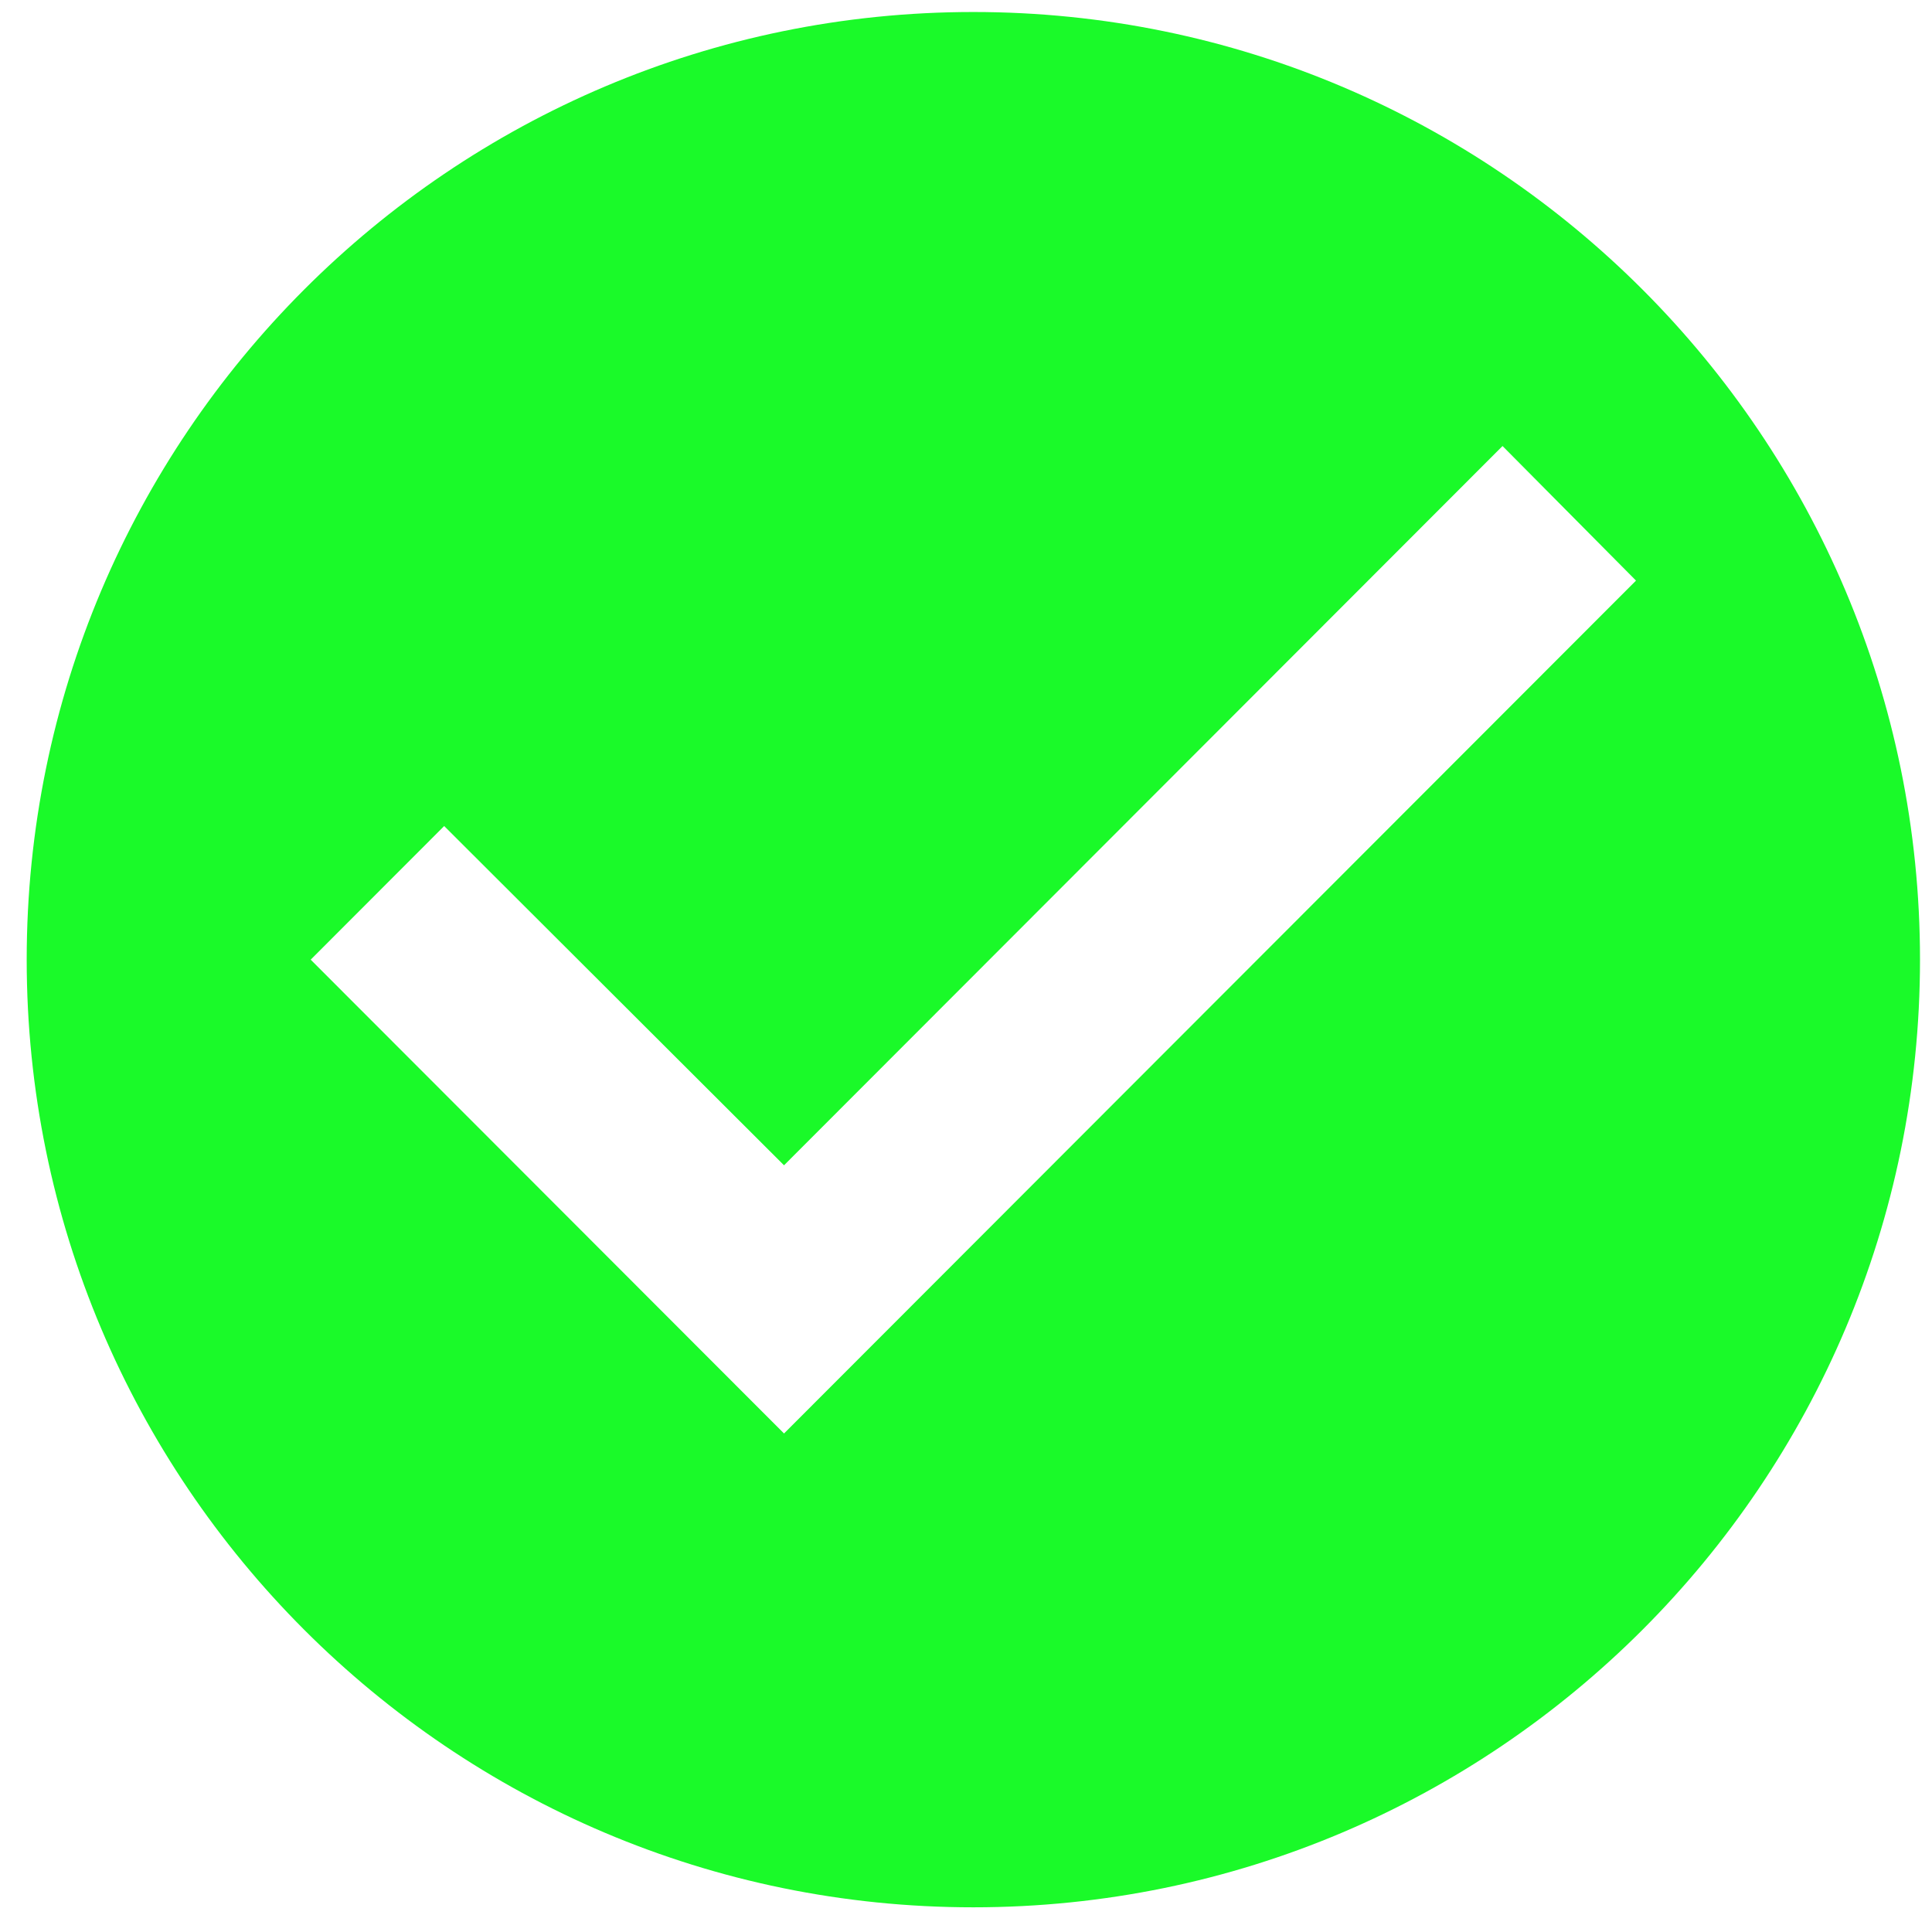
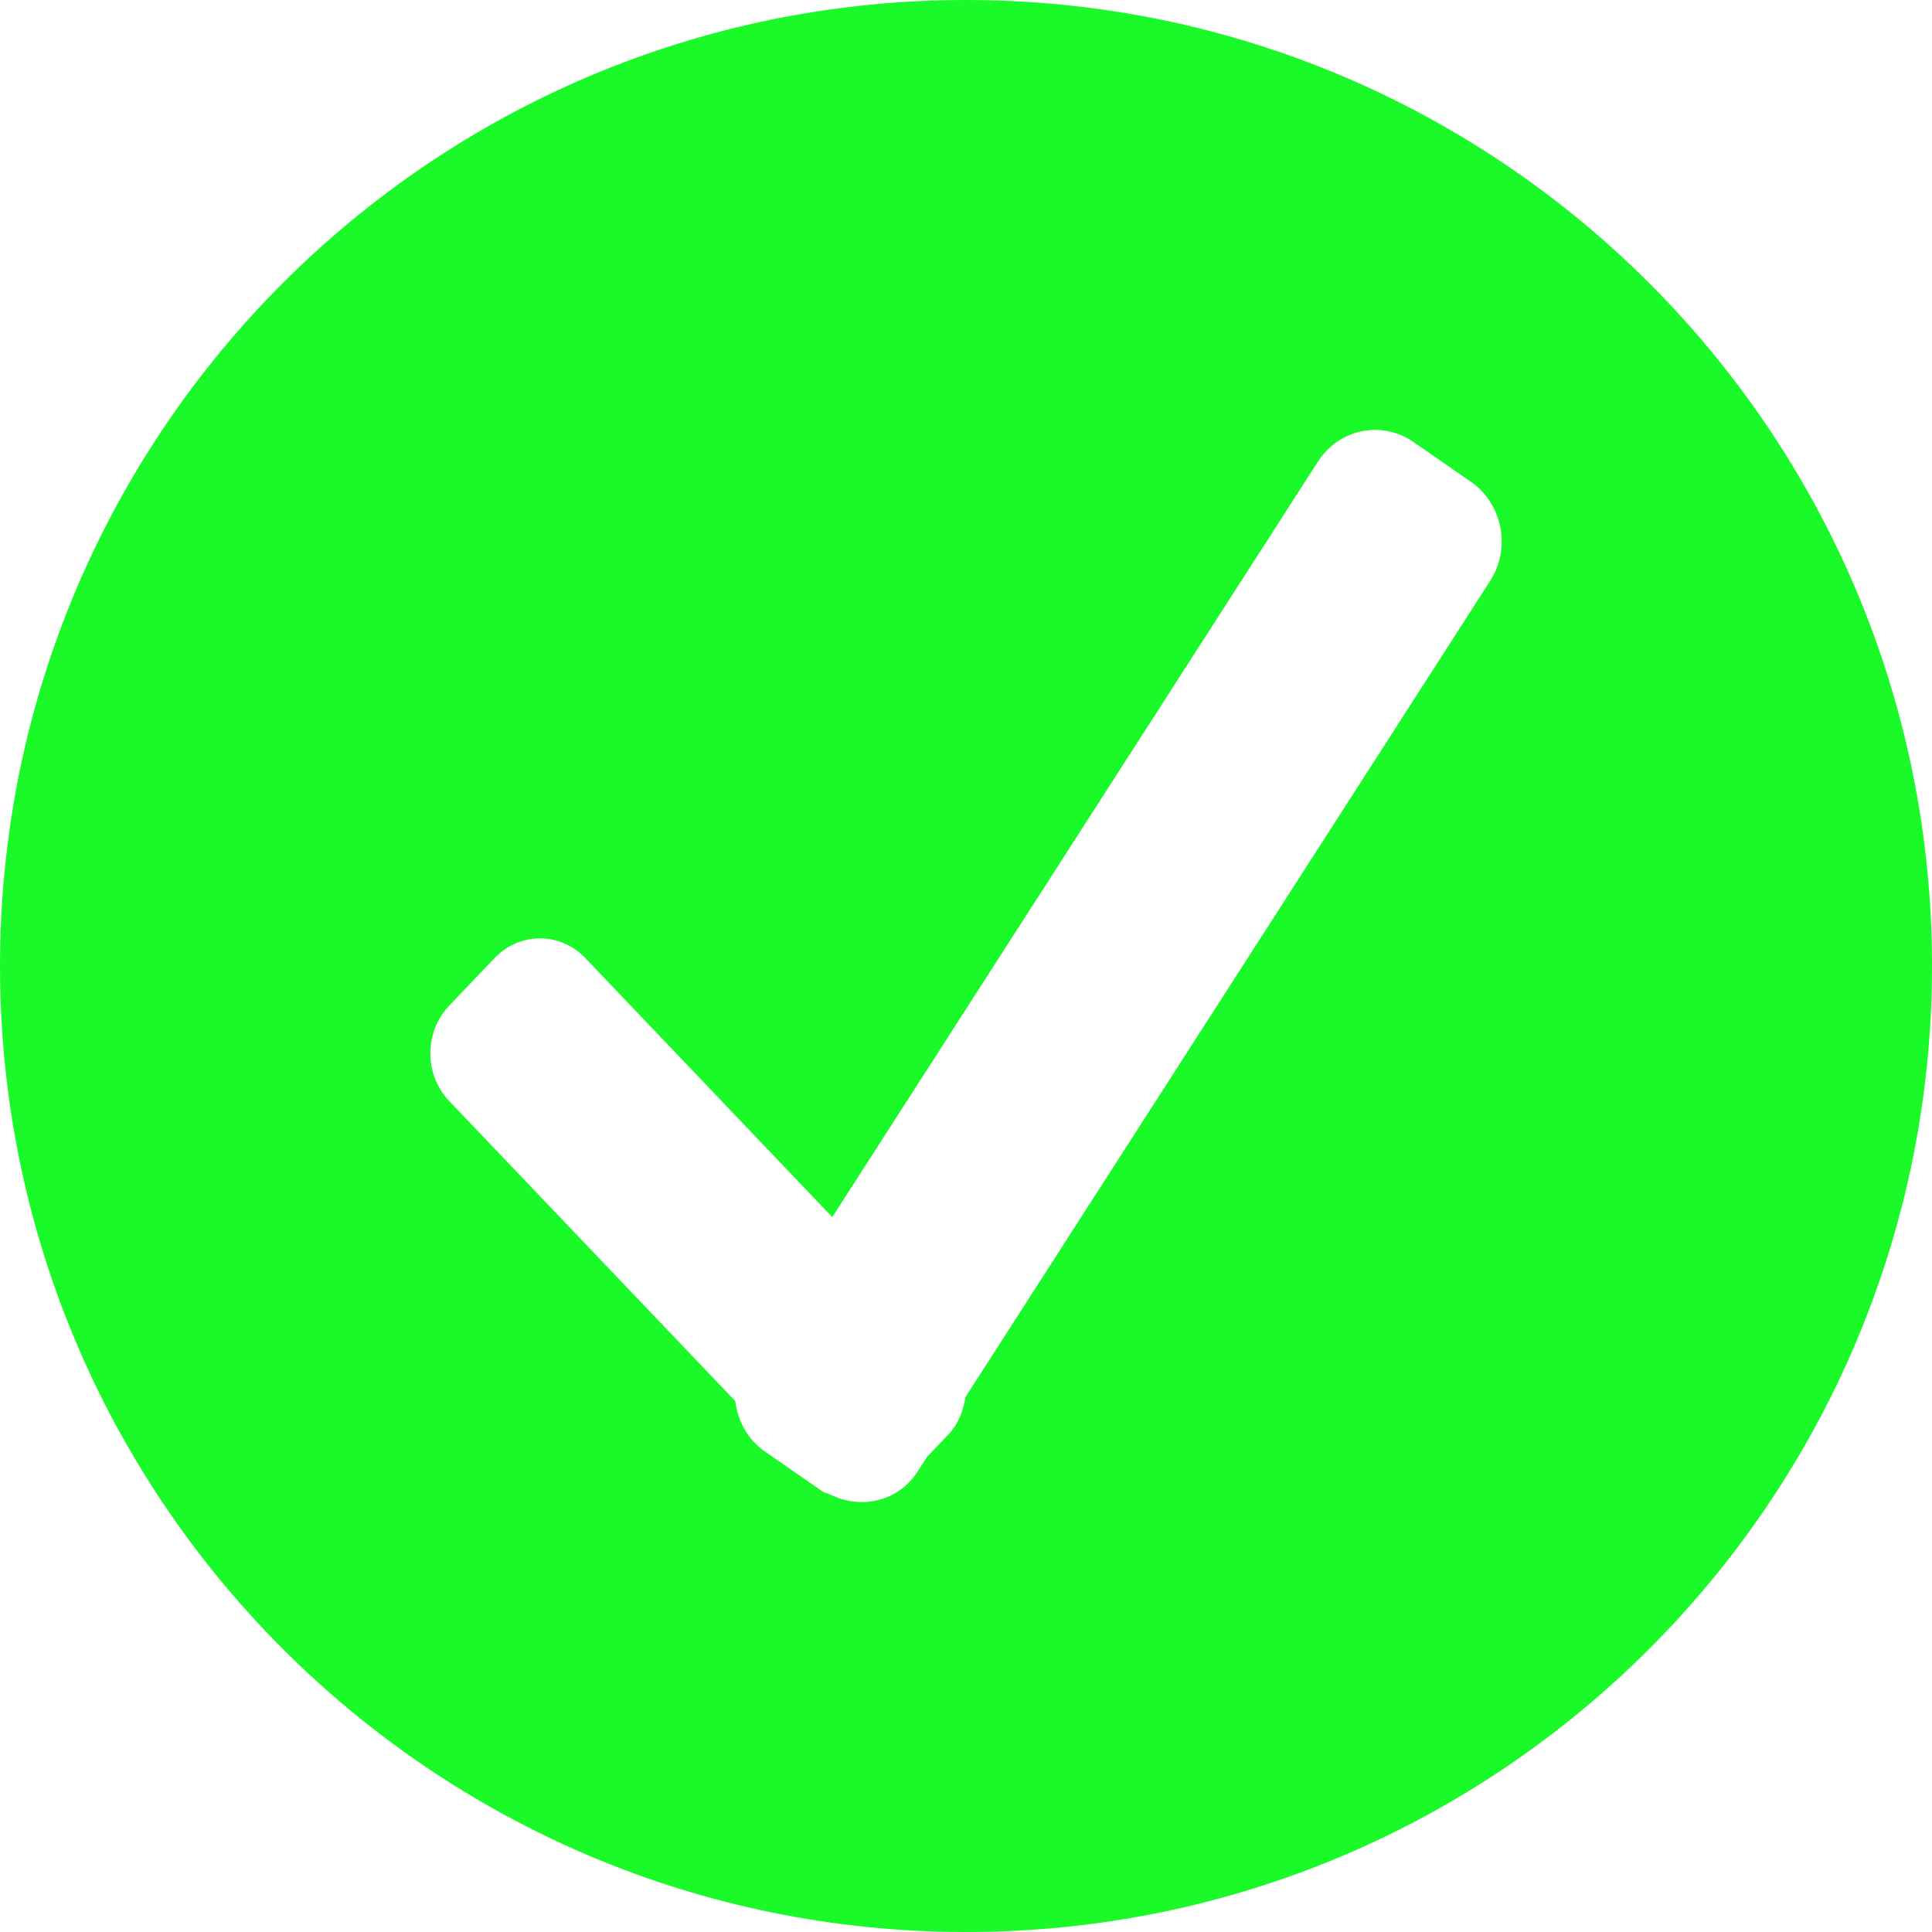
- <svg xmlns="http://www.w3.org/2000/svg" t="1482568362863" class="icon" style="" viewBox="0 0 1024 1024" version="1.1" p-id="2478" width="30" height="30">
+ <svg xmlns="http://www.w3.org/2000/svg" t="1482744457543" class="icon" style="" viewBox="0 0 1024 1024" version="1.1" p-id="9259" width="30" height="30">
  <defs>
    <style type="text/css" />
  </defs>
-   <path d="M515.896 6.361C238.932 6.361 14.15 231.381 14.15 508.638 14.15 785.894 238.932 1010.914 515.896 1010.914 792.859 1010.914 1017.641 785.894 1017.641 508.638 1017.641 231.381 792.859 6.361 515.896 6.361L515.896 6.361ZM415.547 759.776 164.674 508.638 235.42 437.817 415.547 617.632 796.371 236.404 867.118 307.727 415.547 759.776 415.547 759.776Z" p-id="2479" fill="#1afa29" />
+   <path d="M512 0C229.229 0 0 229.229 0 512s229.229 512 512 512 512-229.229 512-512S794.771 0 512 0zM789.798 307.904l-278.131 432.659c-1.094 7.155-3.661 14.125-8.928 19.648l-11.354 11.91-5.011 7.808c-9.562 14.874-27.379 19.693-42.899 13.702-1.043-0.39-2.016-0.806-3.034-1.299-1.555-0.768-3.245-0.986-4.73-2.01l-30.419-21.088c-9.133-6.323-14.266-16.198-15.603-26.656L238.054 583.533c-13.293-13.939-13.293-36.538 0-50.483l24.064-25.235c13.293-13.939 34.835-13.939 48.128 0l130.874 137.274 257.414-400.429c11.162-17.376 33.843-22.022 50.65-10.387l30.426 21.082C796.403 267.002 800.973 290.528 789.798 307.904z" p-id="9260" fill="#1afa29" />
</svg>
